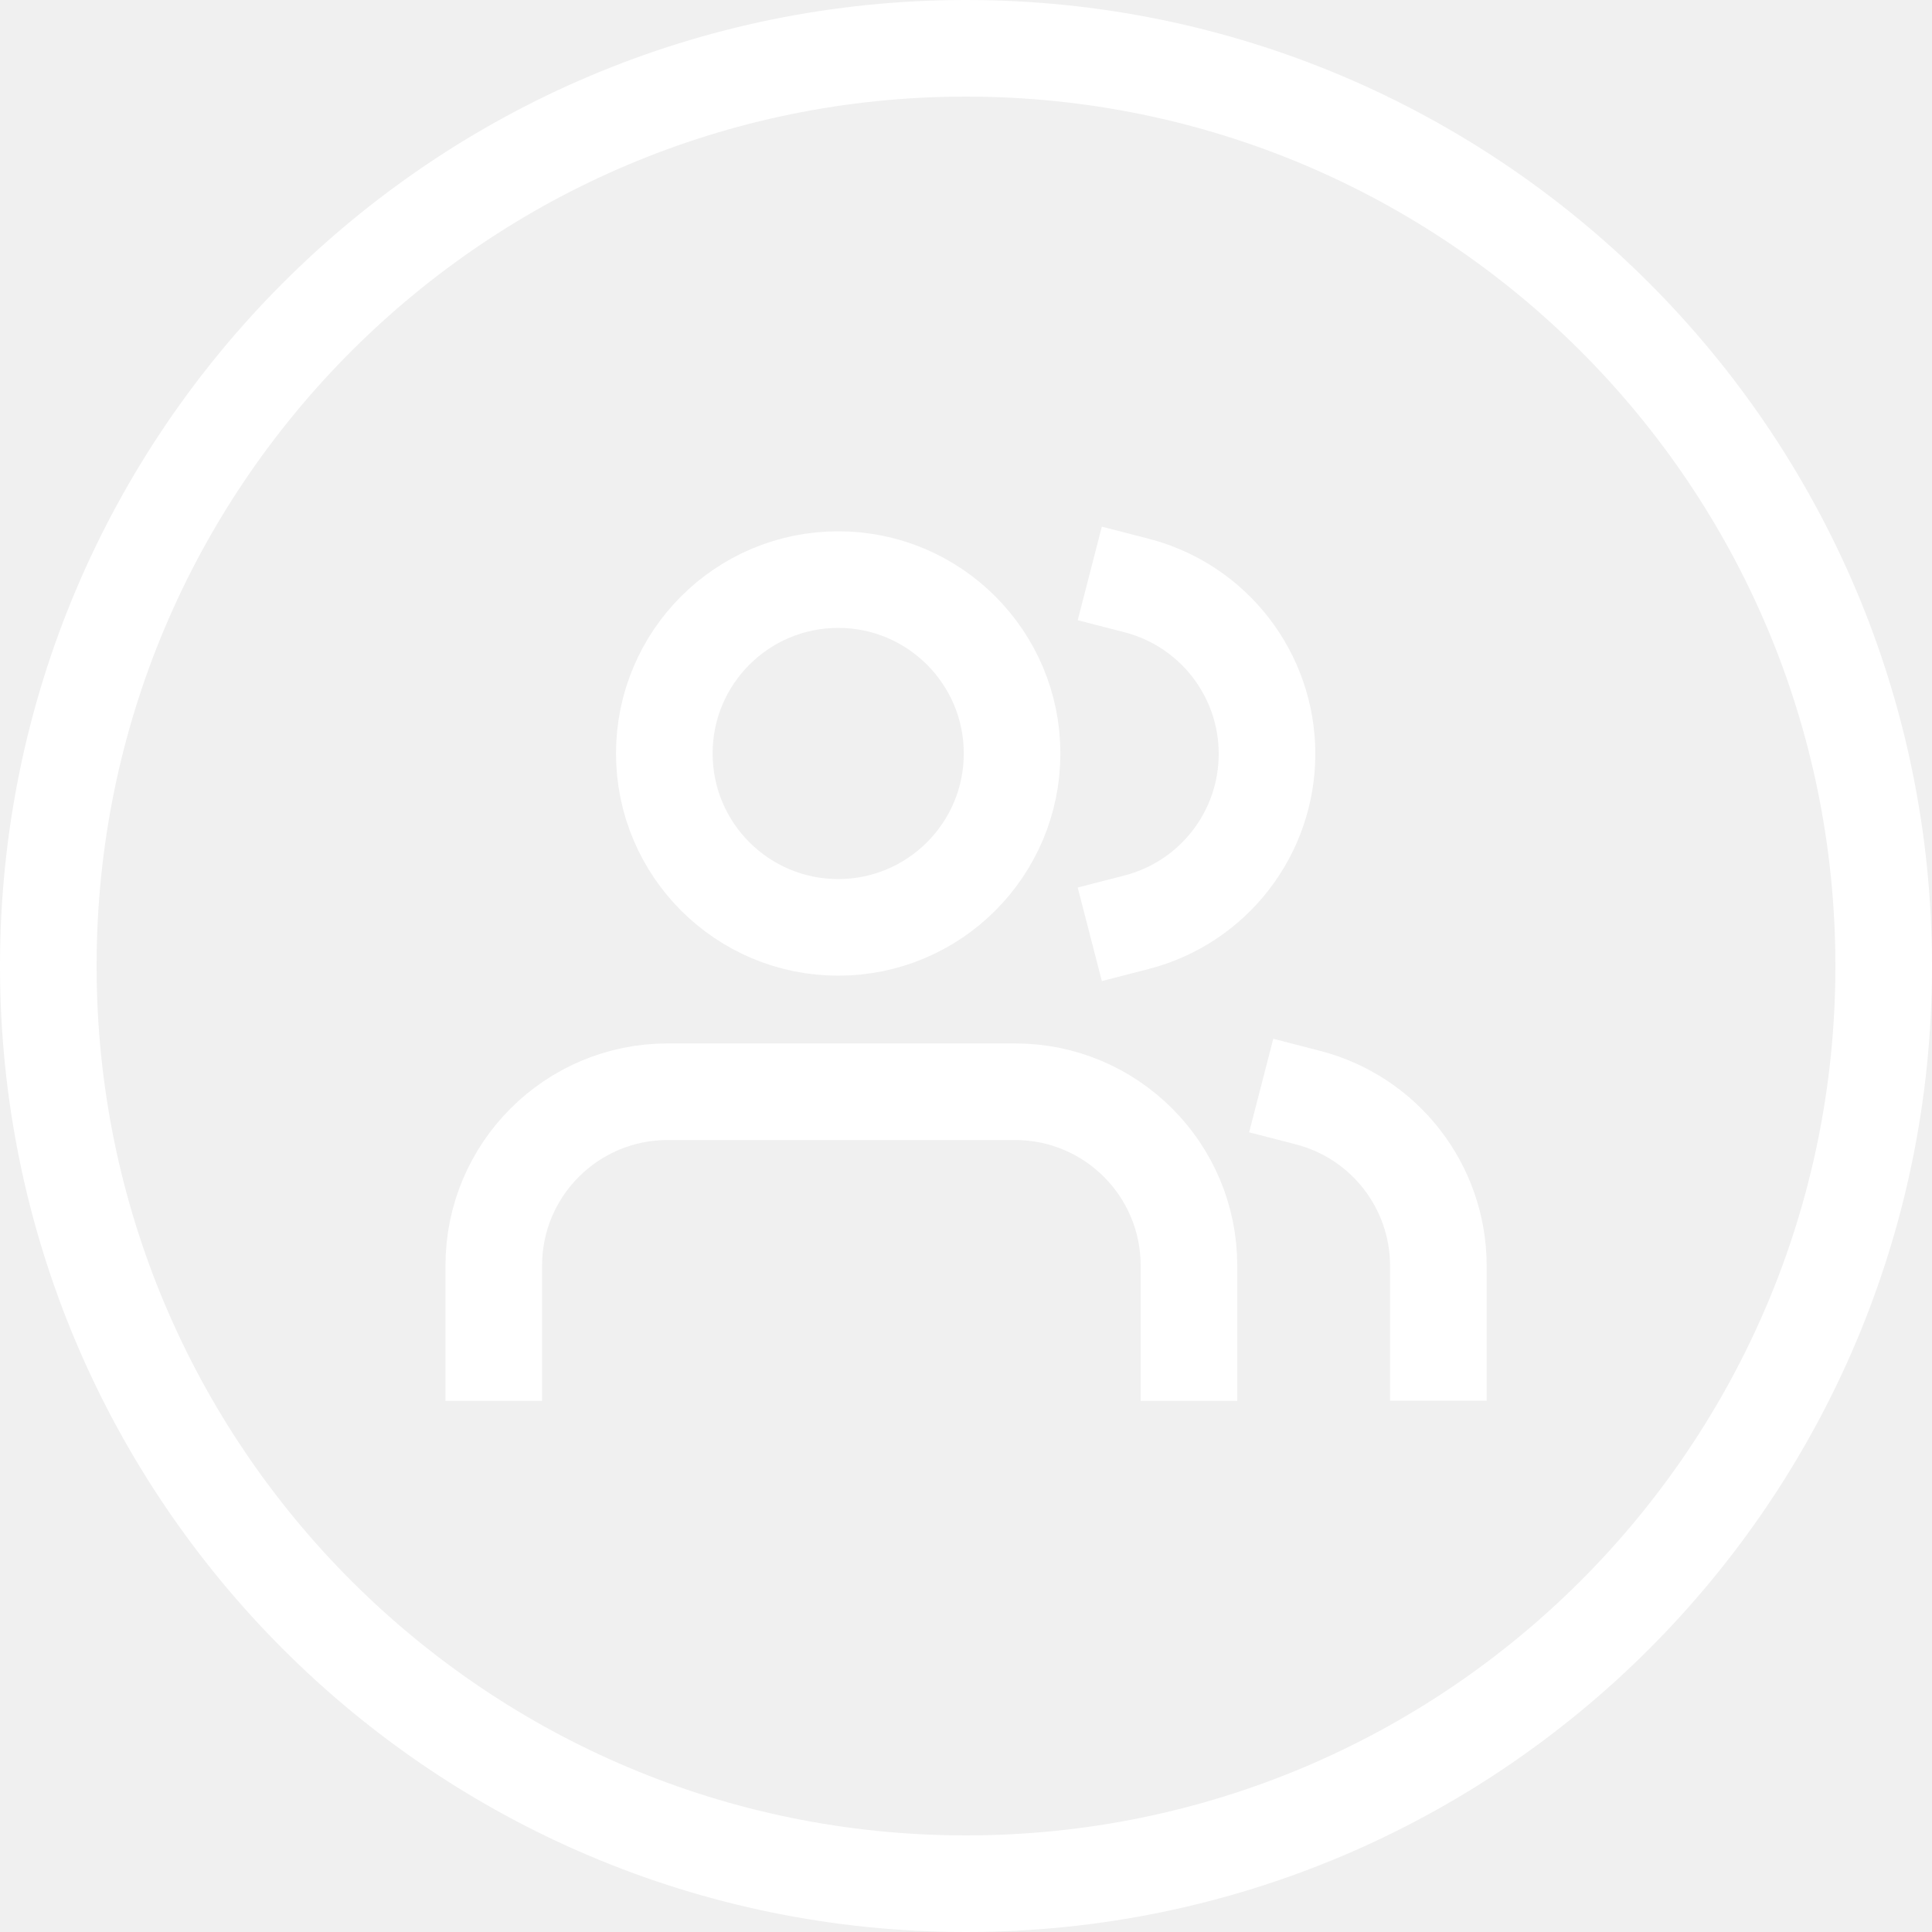
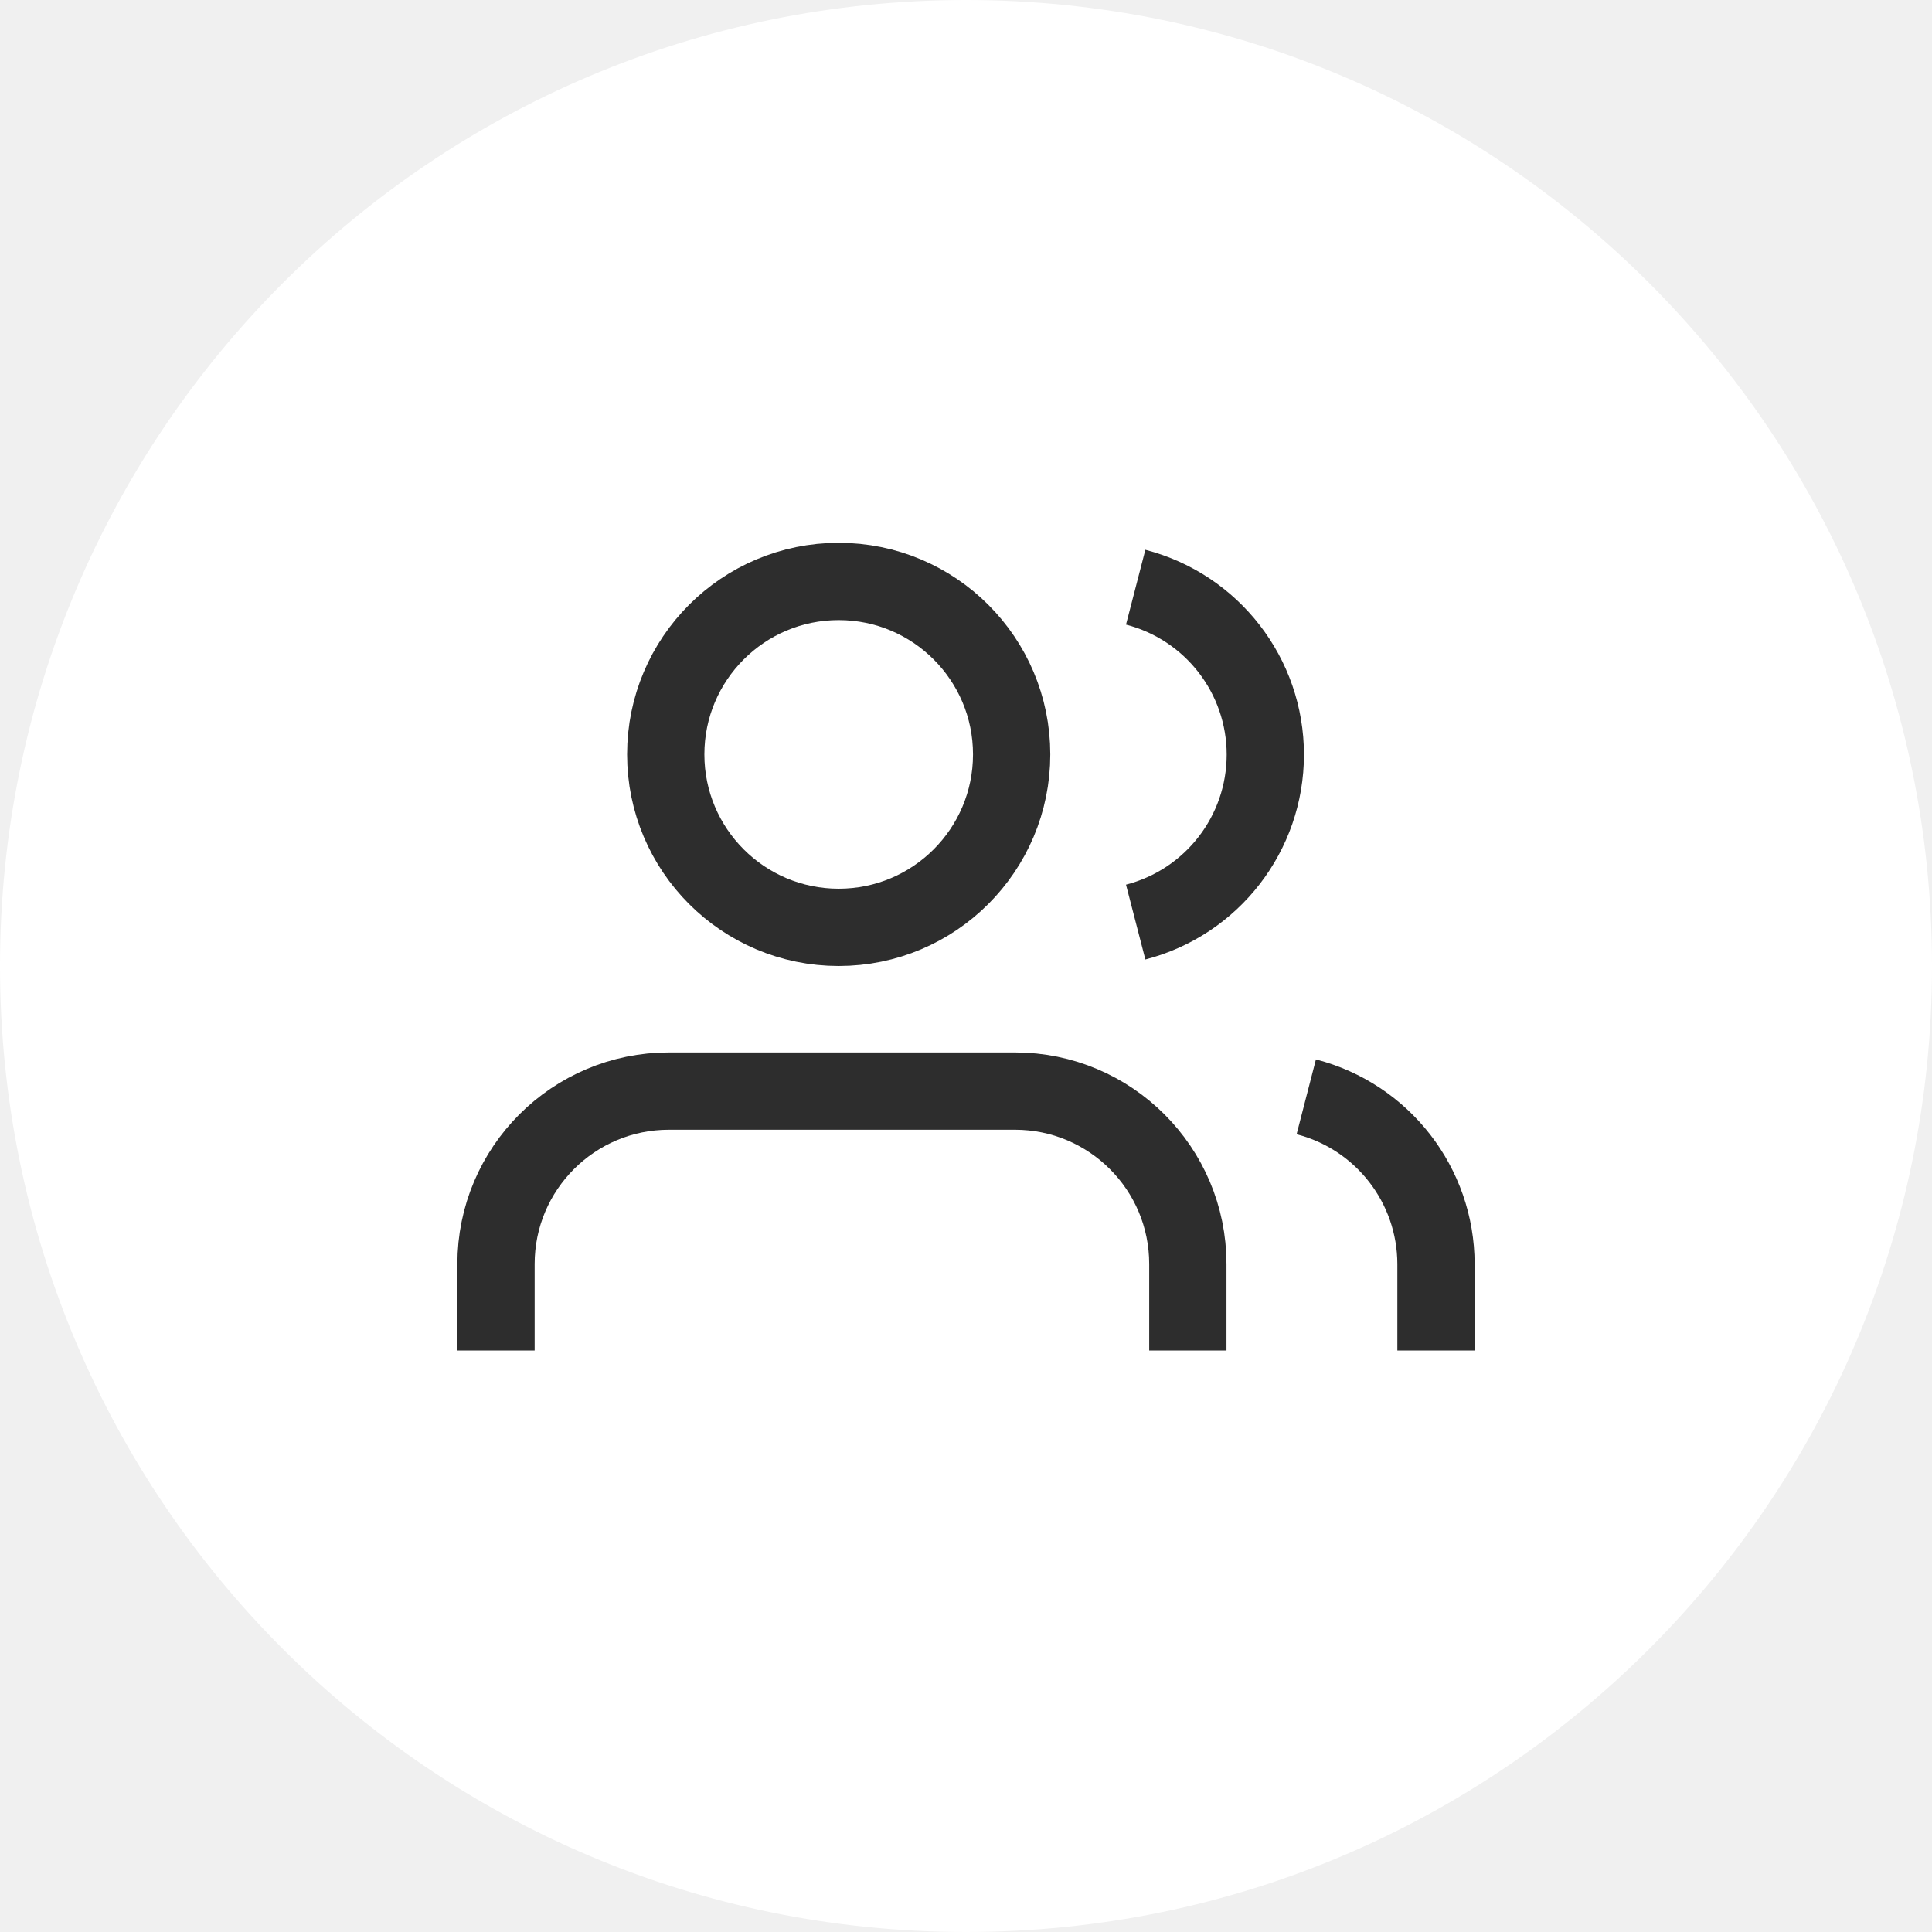
- <svg xmlns="http://www.w3.org/2000/svg" width="40" height="40" viewBox="0 0 40 40">
-   <g id="Grupo_295" data-name="Grupo 295" transform="translate(0 0.471)">
-     <g id="Icon_feather-users" data-name="Icon feather-users" transform="translate(10.223 11.529)">
-       <path id="Caminho_269" data-name="Caminho 269" d="M15.893,27.9V26.1a3.6,3.6,0,0,0-3.6-3.6H5.1a3.6,3.6,0,0,0-3.6,3.6v1.8" transform="translate(-1.5 -11.897)" fill="none" stroke="#fff" stroke-linecap="square" stroke-linejoin="round" stroke-width="2" />
-       <path id="Caminho_270" data-name="Caminho 270" d="M14.7,8.1a3.6,3.6,0,1,1-3.6-3.6A3.6,3.6,0,0,1,14.7,8.1Z" transform="translate(-3.969 -4.5)" fill="none" stroke="#fff" stroke-linecap="square" stroke-linejoin="round" stroke-width="2" />
-       <path id="Caminho_271" data-name="Caminho 271" d="M32.7,27.975v-1.8A3.6,3.6,0,0,0,30,22.7" transform="translate(-13.143 -11.975)" fill="none" stroke="#fff" stroke-linecap="square" stroke-linejoin="round" stroke-width="2" />
-       <path id="Caminho_272" data-name="Caminho 272" d="M24,4.7a3.6,3.6,0,0,1,0,6.972" transform="translate(-10.692 -4.578)" fill="none" stroke="#fff" stroke-linecap="square" stroke-linejoin="round" stroke-width="2" />
-     </g>
-     <g id="Elipse_40" data-name="Elipse 40" transform="translate(0 -0.471)" fill="none" stroke="#fff" stroke-width="2">
-       <circle cx="20" cy="20" r="20" stroke="none" />
-       <circle cx="20" cy="20" r="19" fill="none" />
+ <svg xmlns="http://www.w3.org/2000/svg" width="75" height="75" viewBox="0 0 75 75">
+   <g id="Grupo_299" data-name="Grupo 299" transform="translate(-210 -7834)">
+     <circle id="Elipse_40" data-name="Elipse 40" cx="37.5" cy="37.5" r="37.5" transform="translate(210 7834)" fill="#fff" />
+     <g id="Icon_feather-users" data-name="Icon feather-users" transform="translate(229.255 7856.572)">
+       <path id="Caminho_269" data-name="Caminho 269" d="M28.357,32.571V29.214A6.714,6.714,0,0,0,21.643,22.5H8.214A6.714,6.714,0,0,0,1.5,29.214v3.357" transform="translate(-1.5 -2.716)" fill="none" stroke="#2d2d2d" stroke-linejoin="round" stroke-width="3" />
+       <path id="Caminho_270" data-name="Caminho 270" d="M20.928,11.214A6.714,6.714,0,1,1,14.214,4.5,6.714,6.714,0,0,1,20.928,11.214Z" transform="translate(-0.911 -4.5)" fill="none" stroke="#2d2d2d" stroke-linejoin="round" stroke-width="3" />
+       <path id="Caminho_271" data-name="Caminho 271" d="M35.036,32.548V29.191A6.714,6.714,0,0,0,30,22.7" transform="translate(1.454 -2.693)" fill="none" stroke="#2d2d2d" stroke-linejoin="round" stroke-width="3" />
+       <path id="Caminho_272" data-name="Caminho 272" d="M24,4.7A6.714,6.714,0,0,1,24,17.7" transform="translate(0.832 -4.477)" fill="none" stroke="#2d2d2d" stroke-linejoin="round" stroke-width="3" />
    </g>
  </g>
</svg>
